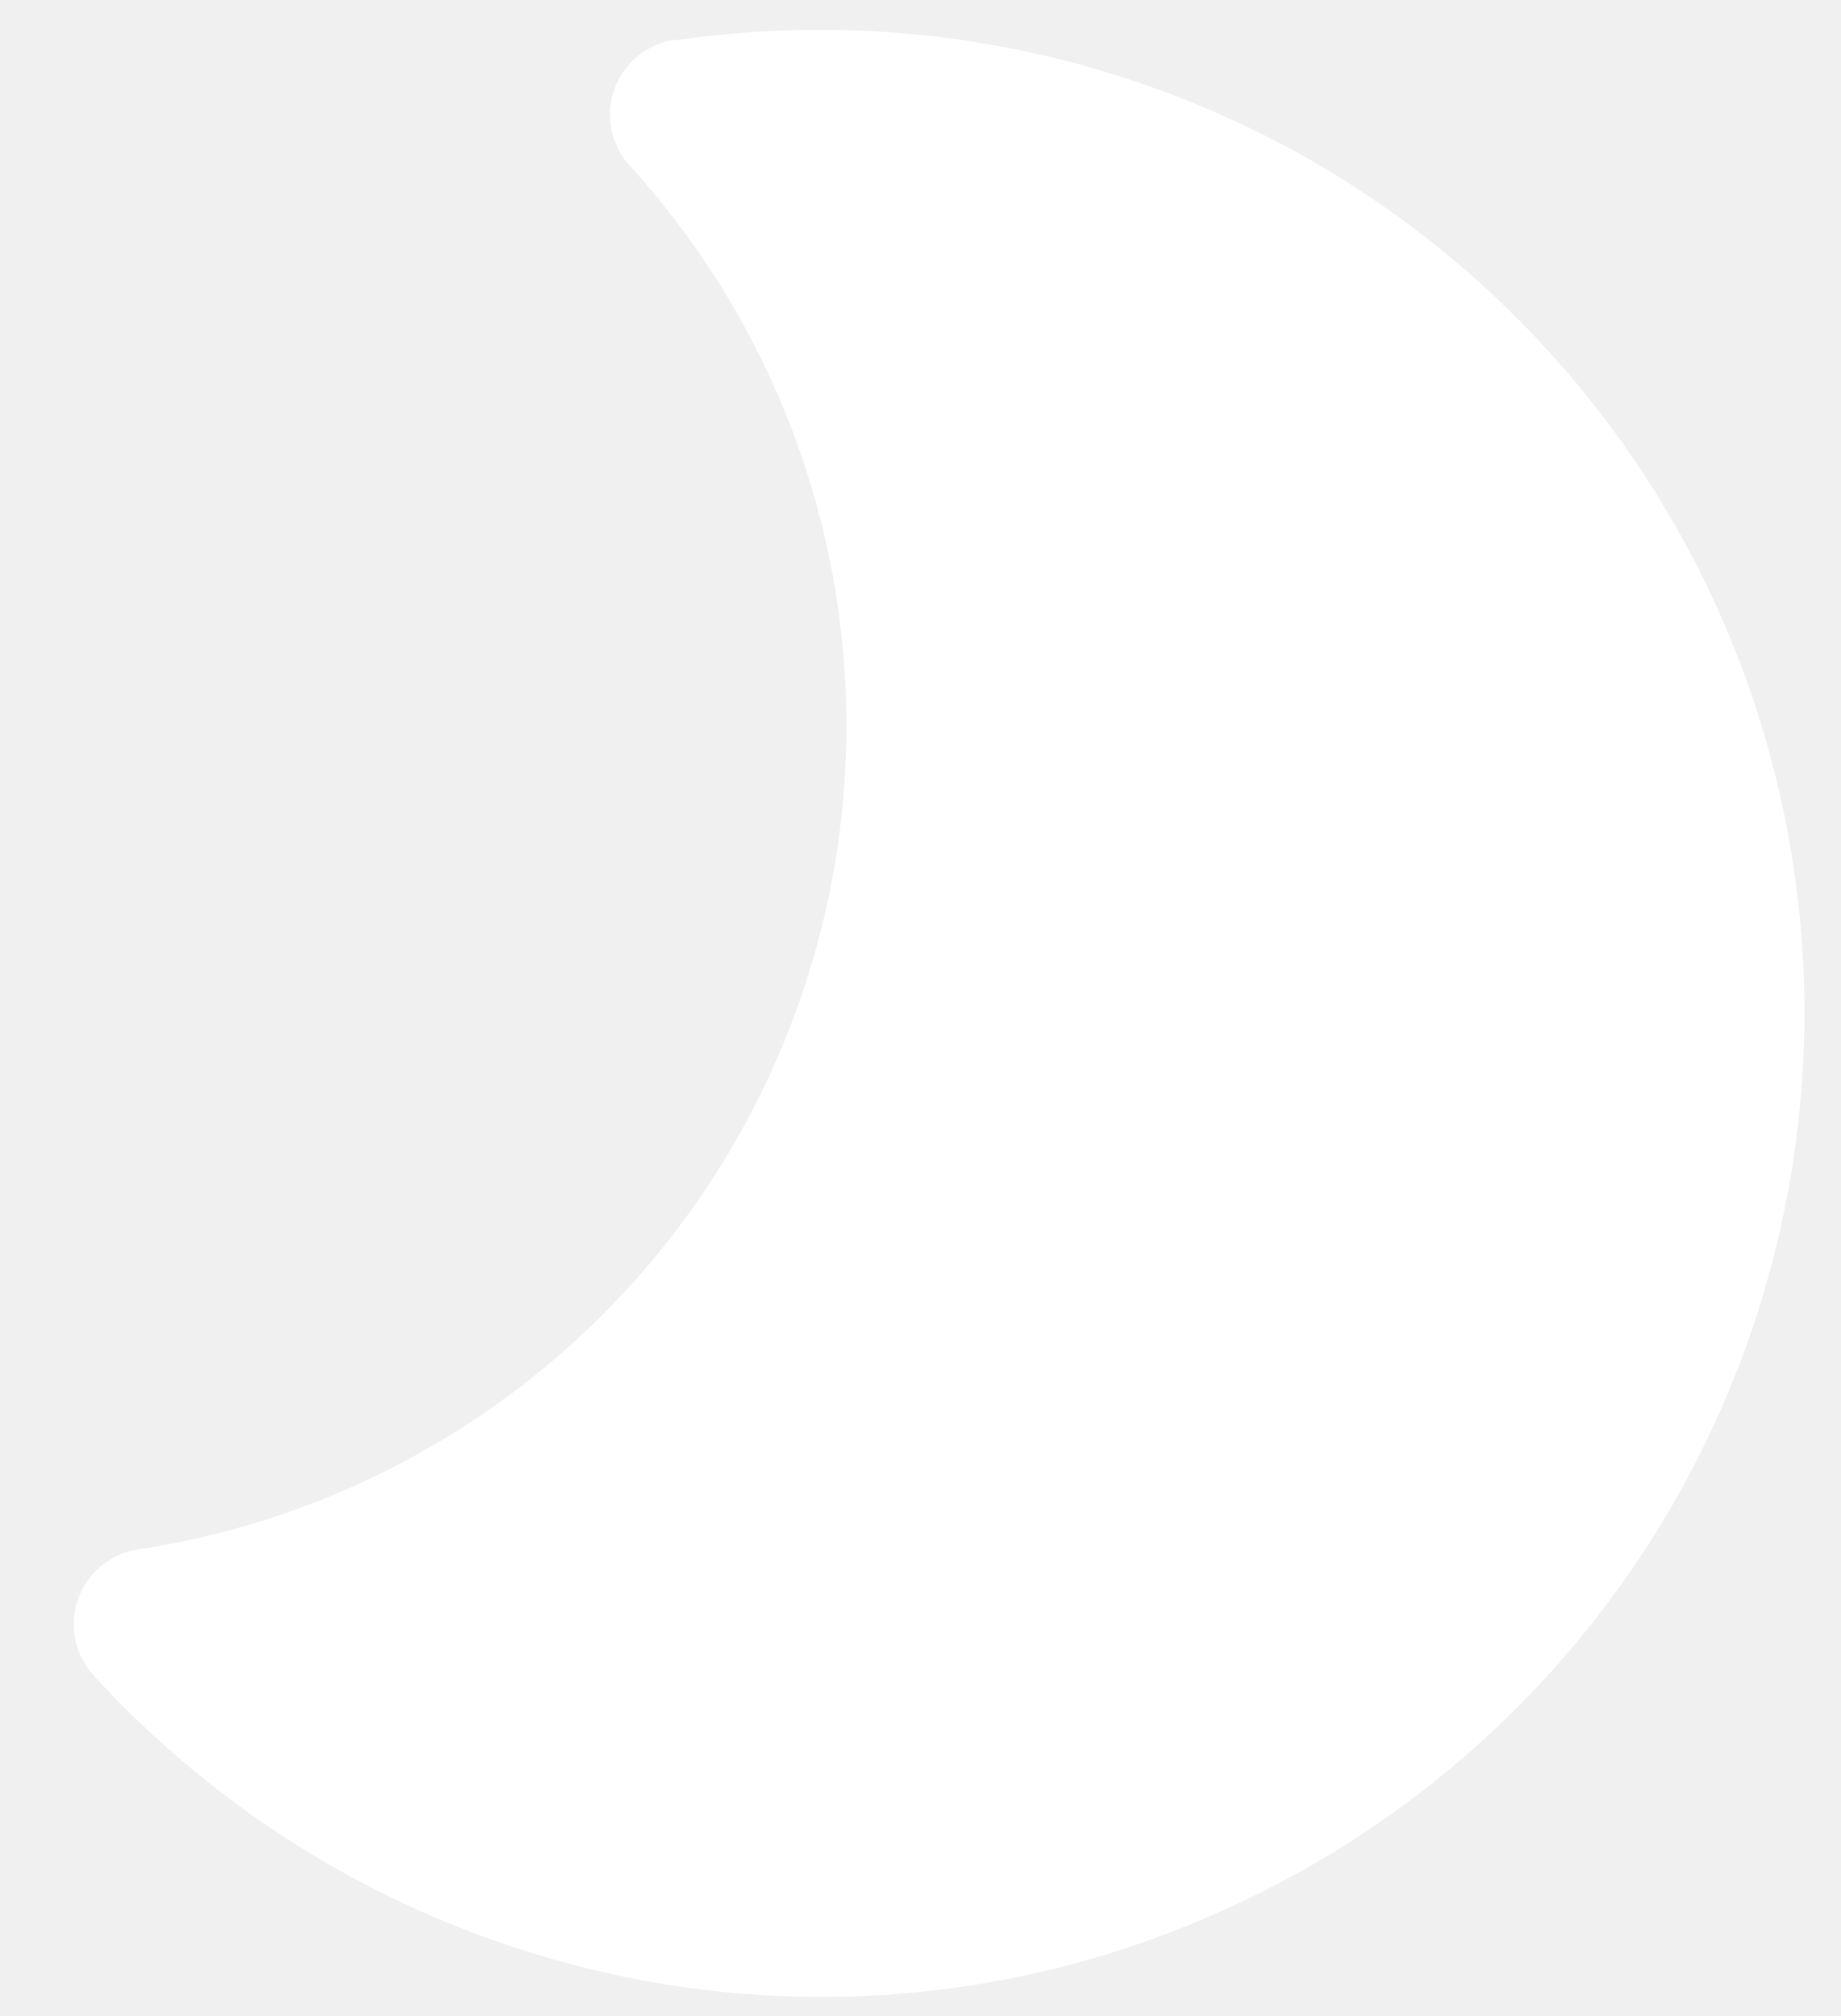
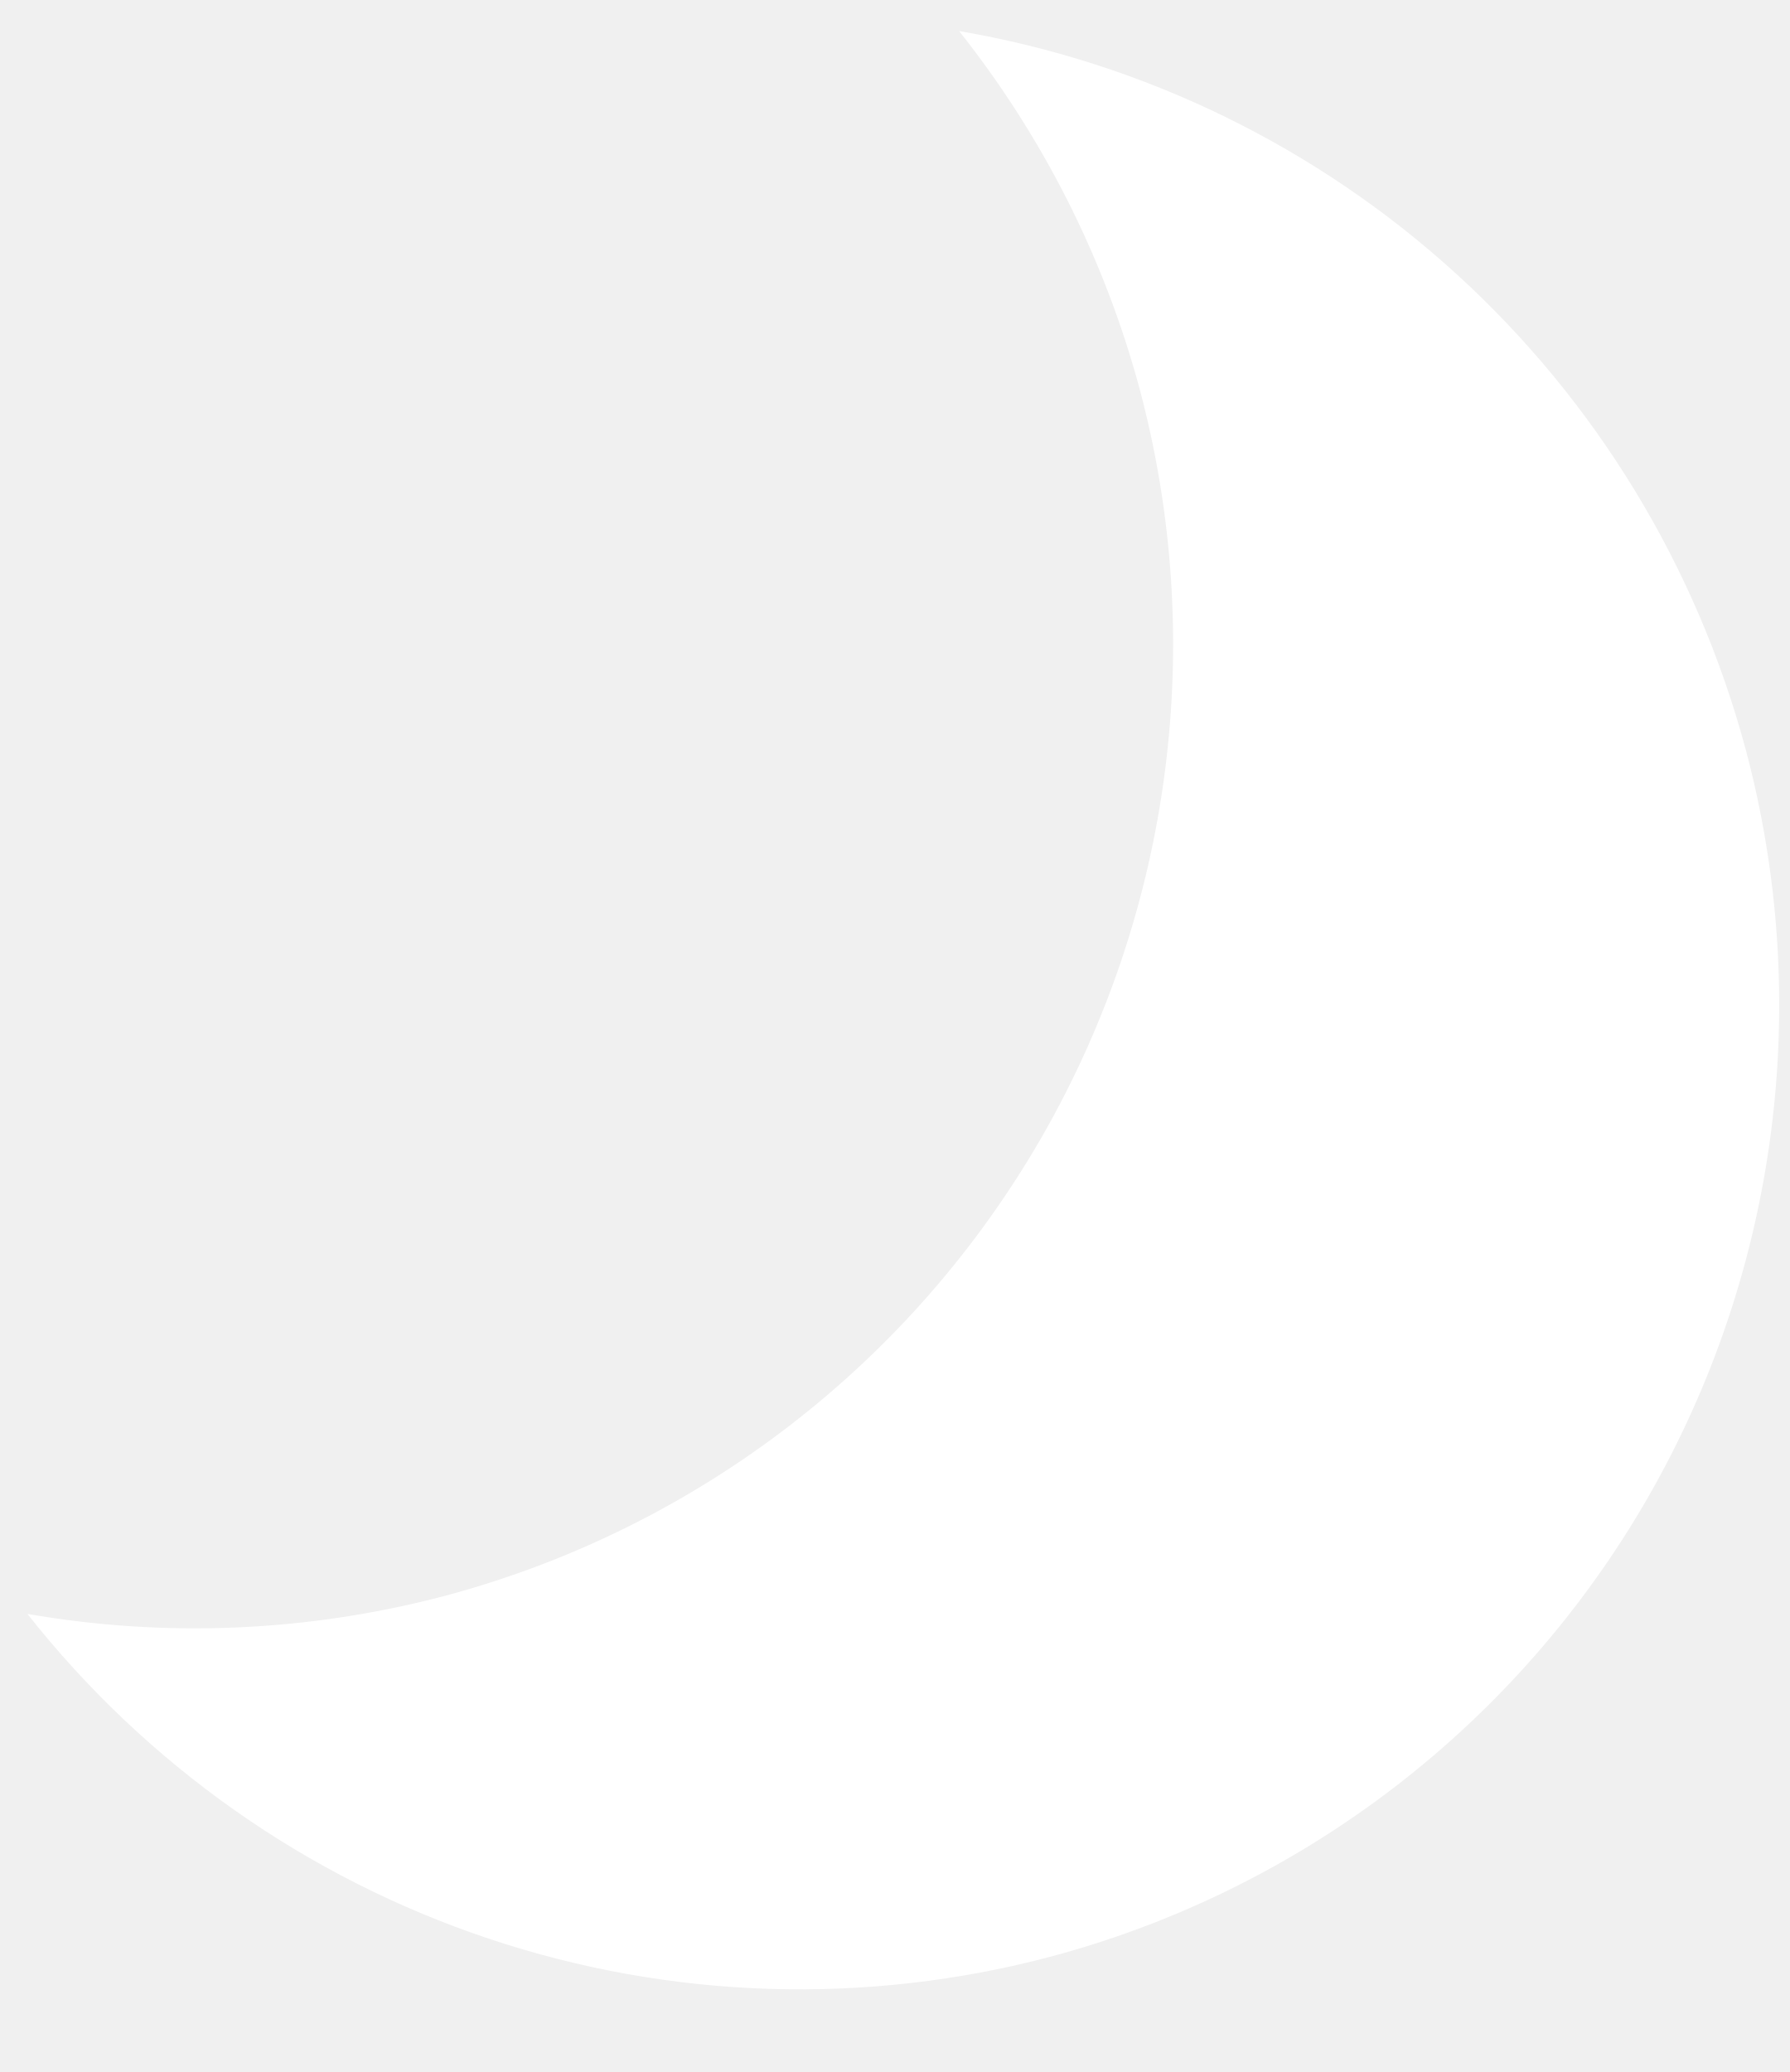
- <svg xmlns="http://www.w3.org/2000/svg" width="21" height="23" viewBox="0 0 21 23" fill="black">
-   <path d="M7.692 0.462C10.047 0.113 12.451 0.516 14.562 1.613C16.411 2.578 17.954 4.04 19.017 5.833C20.081 7.627 20.624 9.681 20.584 11.766C20.545 13.851 19.925 15.884 18.795 17.637C17.664 19.39 16.068 20.793 14.184 21.688C11.989 22.741 9.509 23.045 7.125 22.553C4.794 22.073 2.675 20.87 1.068 19.115C0.962 18.999 0.889 18.857 0.858 18.703C0.826 18.55 0.838 18.39 0.89 18.242C0.943 18.095 1.034 17.964 1.156 17.864C1.277 17.765 1.423 17.7 1.578 17.677C3.278 17.419 4.877 16.705 6.203 15.61C7.529 14.516 8.533 13.082 9.108 11.462C9.684 9.842 9.809 8.096 9.471 6.411C9.132 4.725 8.343 3.163 7.186 1.891C7.08 1.776 7.007 1.634 6.976 1.48C6.945 1.326 6.956 1.167 7.009 1.019C7.061 0.871 7.153 0.74 7.274 0.641C7.396 0.541 7.542 0.476 7.697 0.454L7.692 0.462Z" fill="white" />
+ <svg xmlns="http://www.w3.org/2000/svg" width="19" height="22" viewBox="0 0 19 22" fill="none">
+   <path d="M0.291 17.136C1.556 18.74 3.259 19.939 5.192 20.585C7.125 21.231 9.202 21.296 11.169 20.772C13.842 20.055 16.119 18.302 17.501 15.897C18.882 13.492 19.254 10.633 18.535 7.948C18.013 6.011 16.95 4.263 15.47 2.913C13.989 1.562 12.155 0.666 10.185 0.33C11.073 1.449 11.725 2.738 12.099 4.119C12.818 6.803 12.446 9.663 11.065 12.068C9.683 14.473 7.406 16.226 4.733 16.942C3.284 17.326 1.769 17.393 0.291 17.136Z" fill="white" />
</svg>
